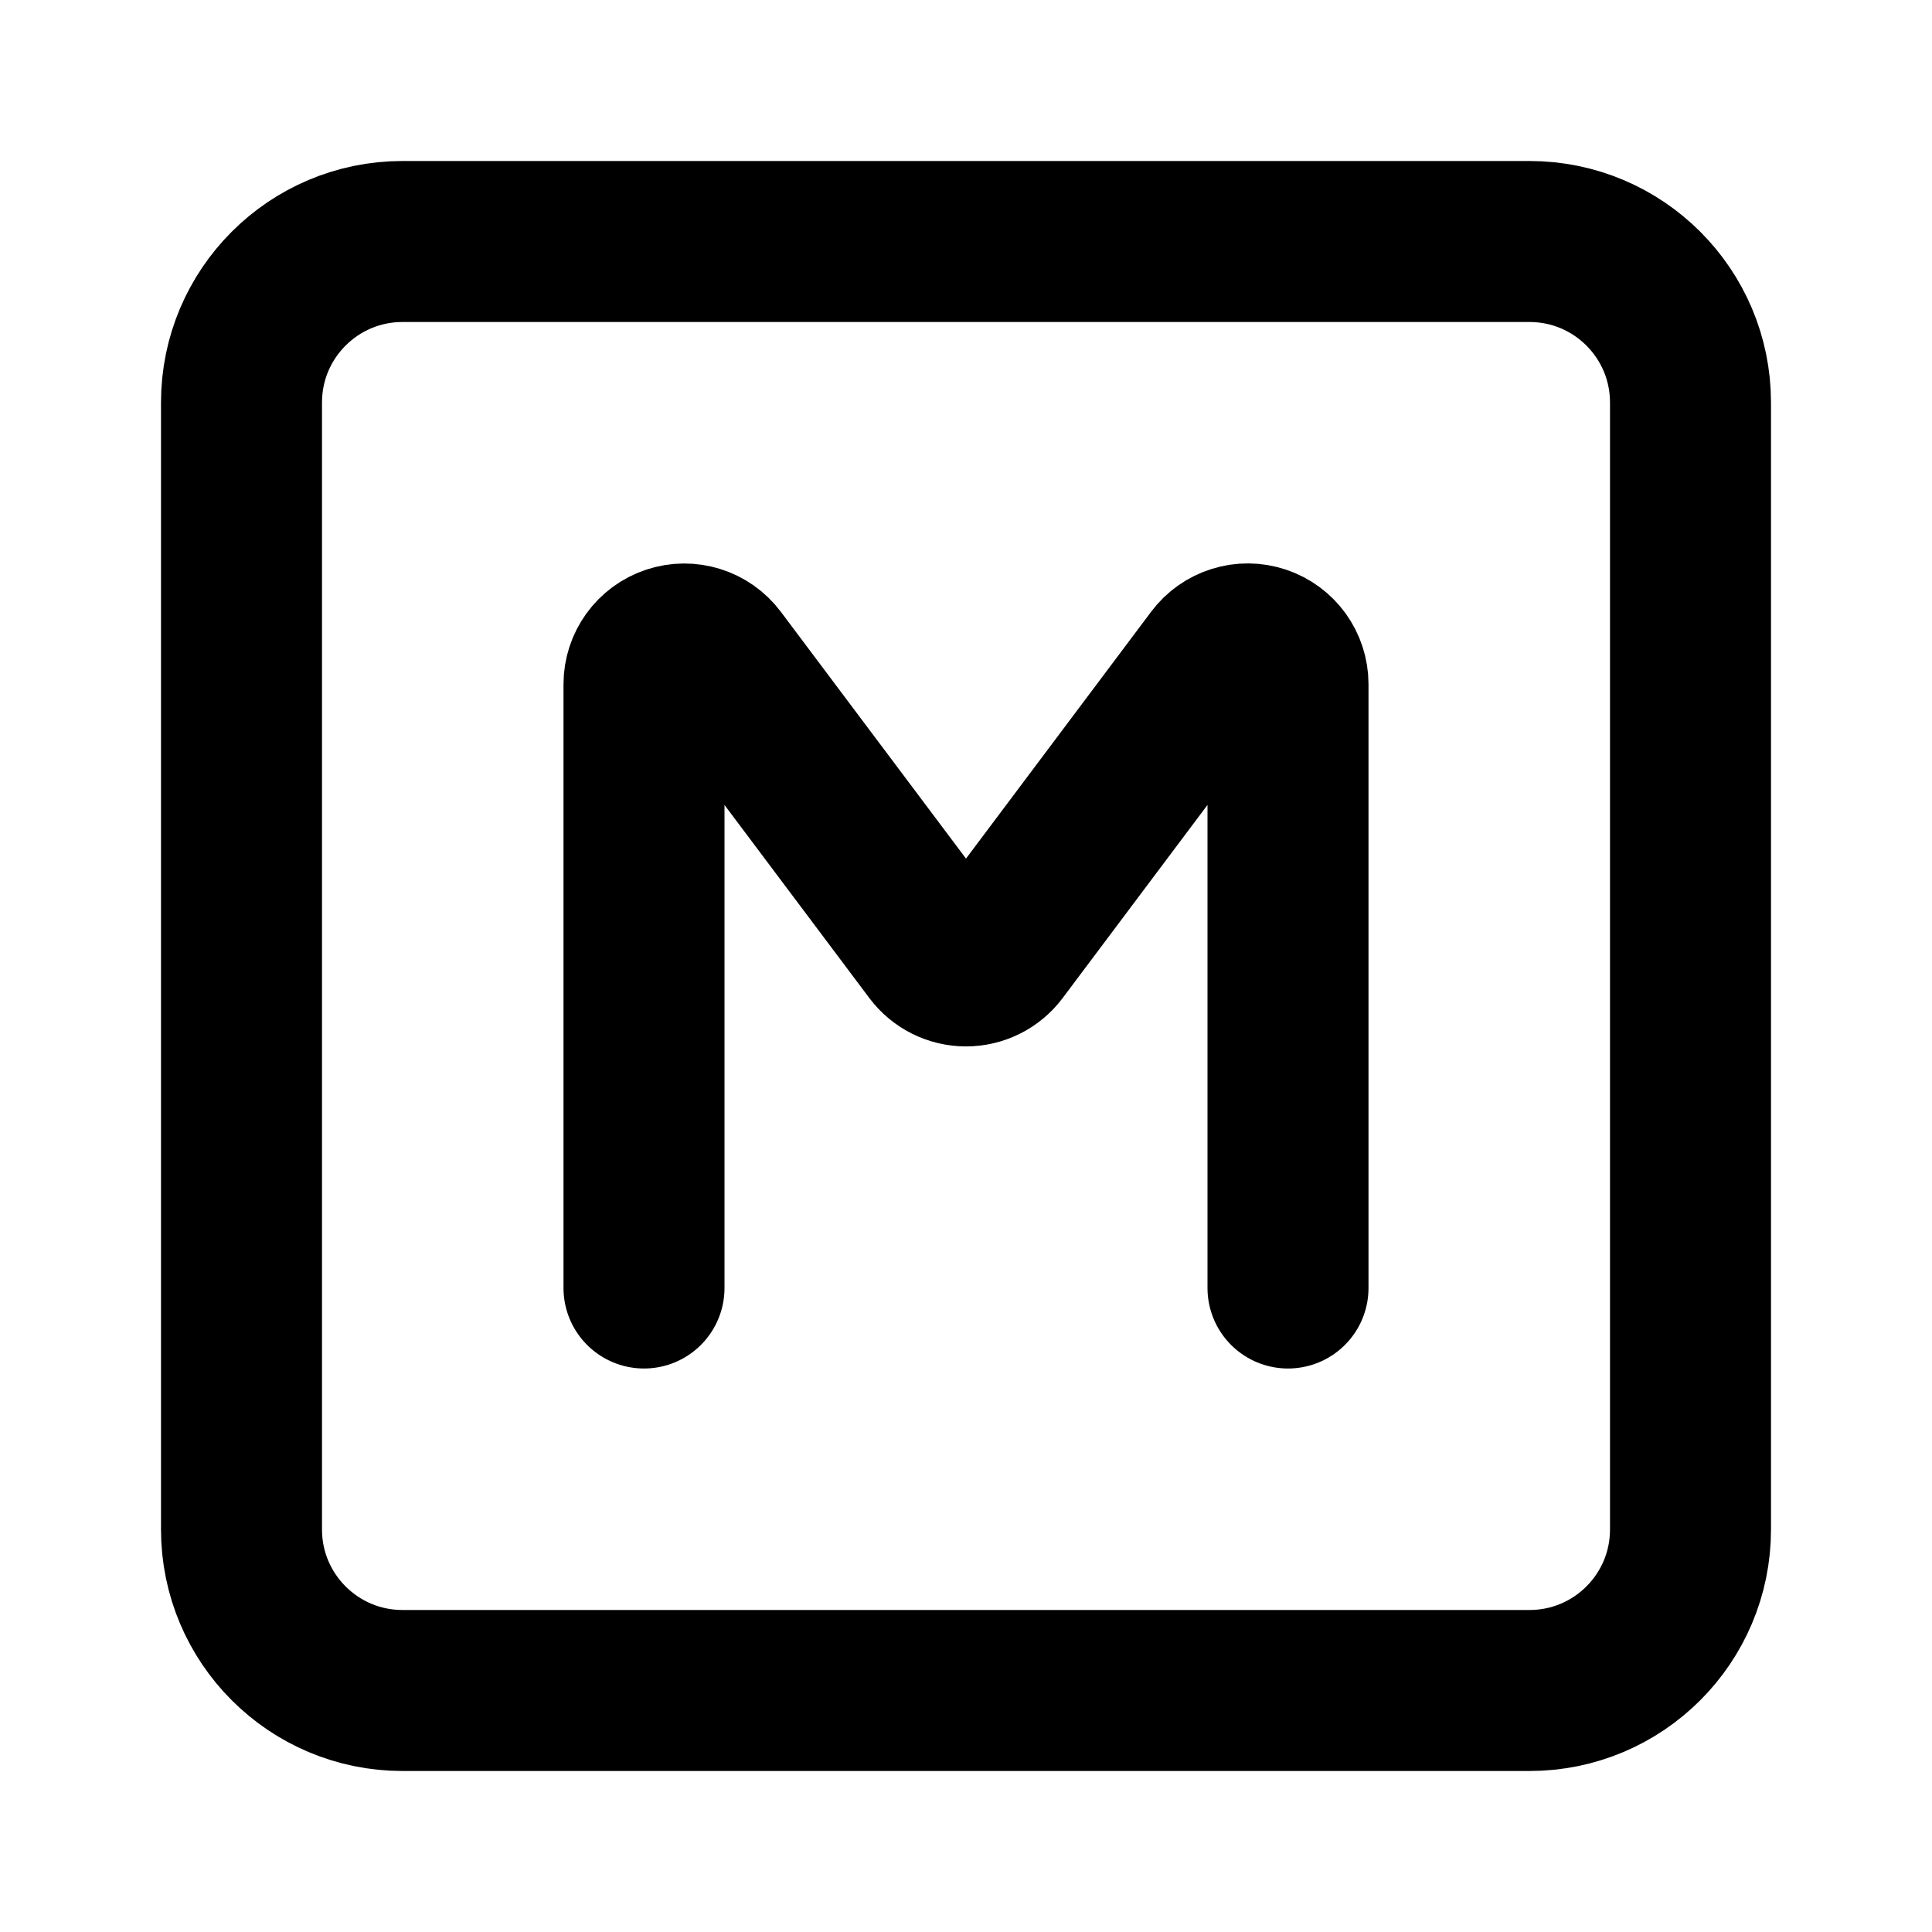
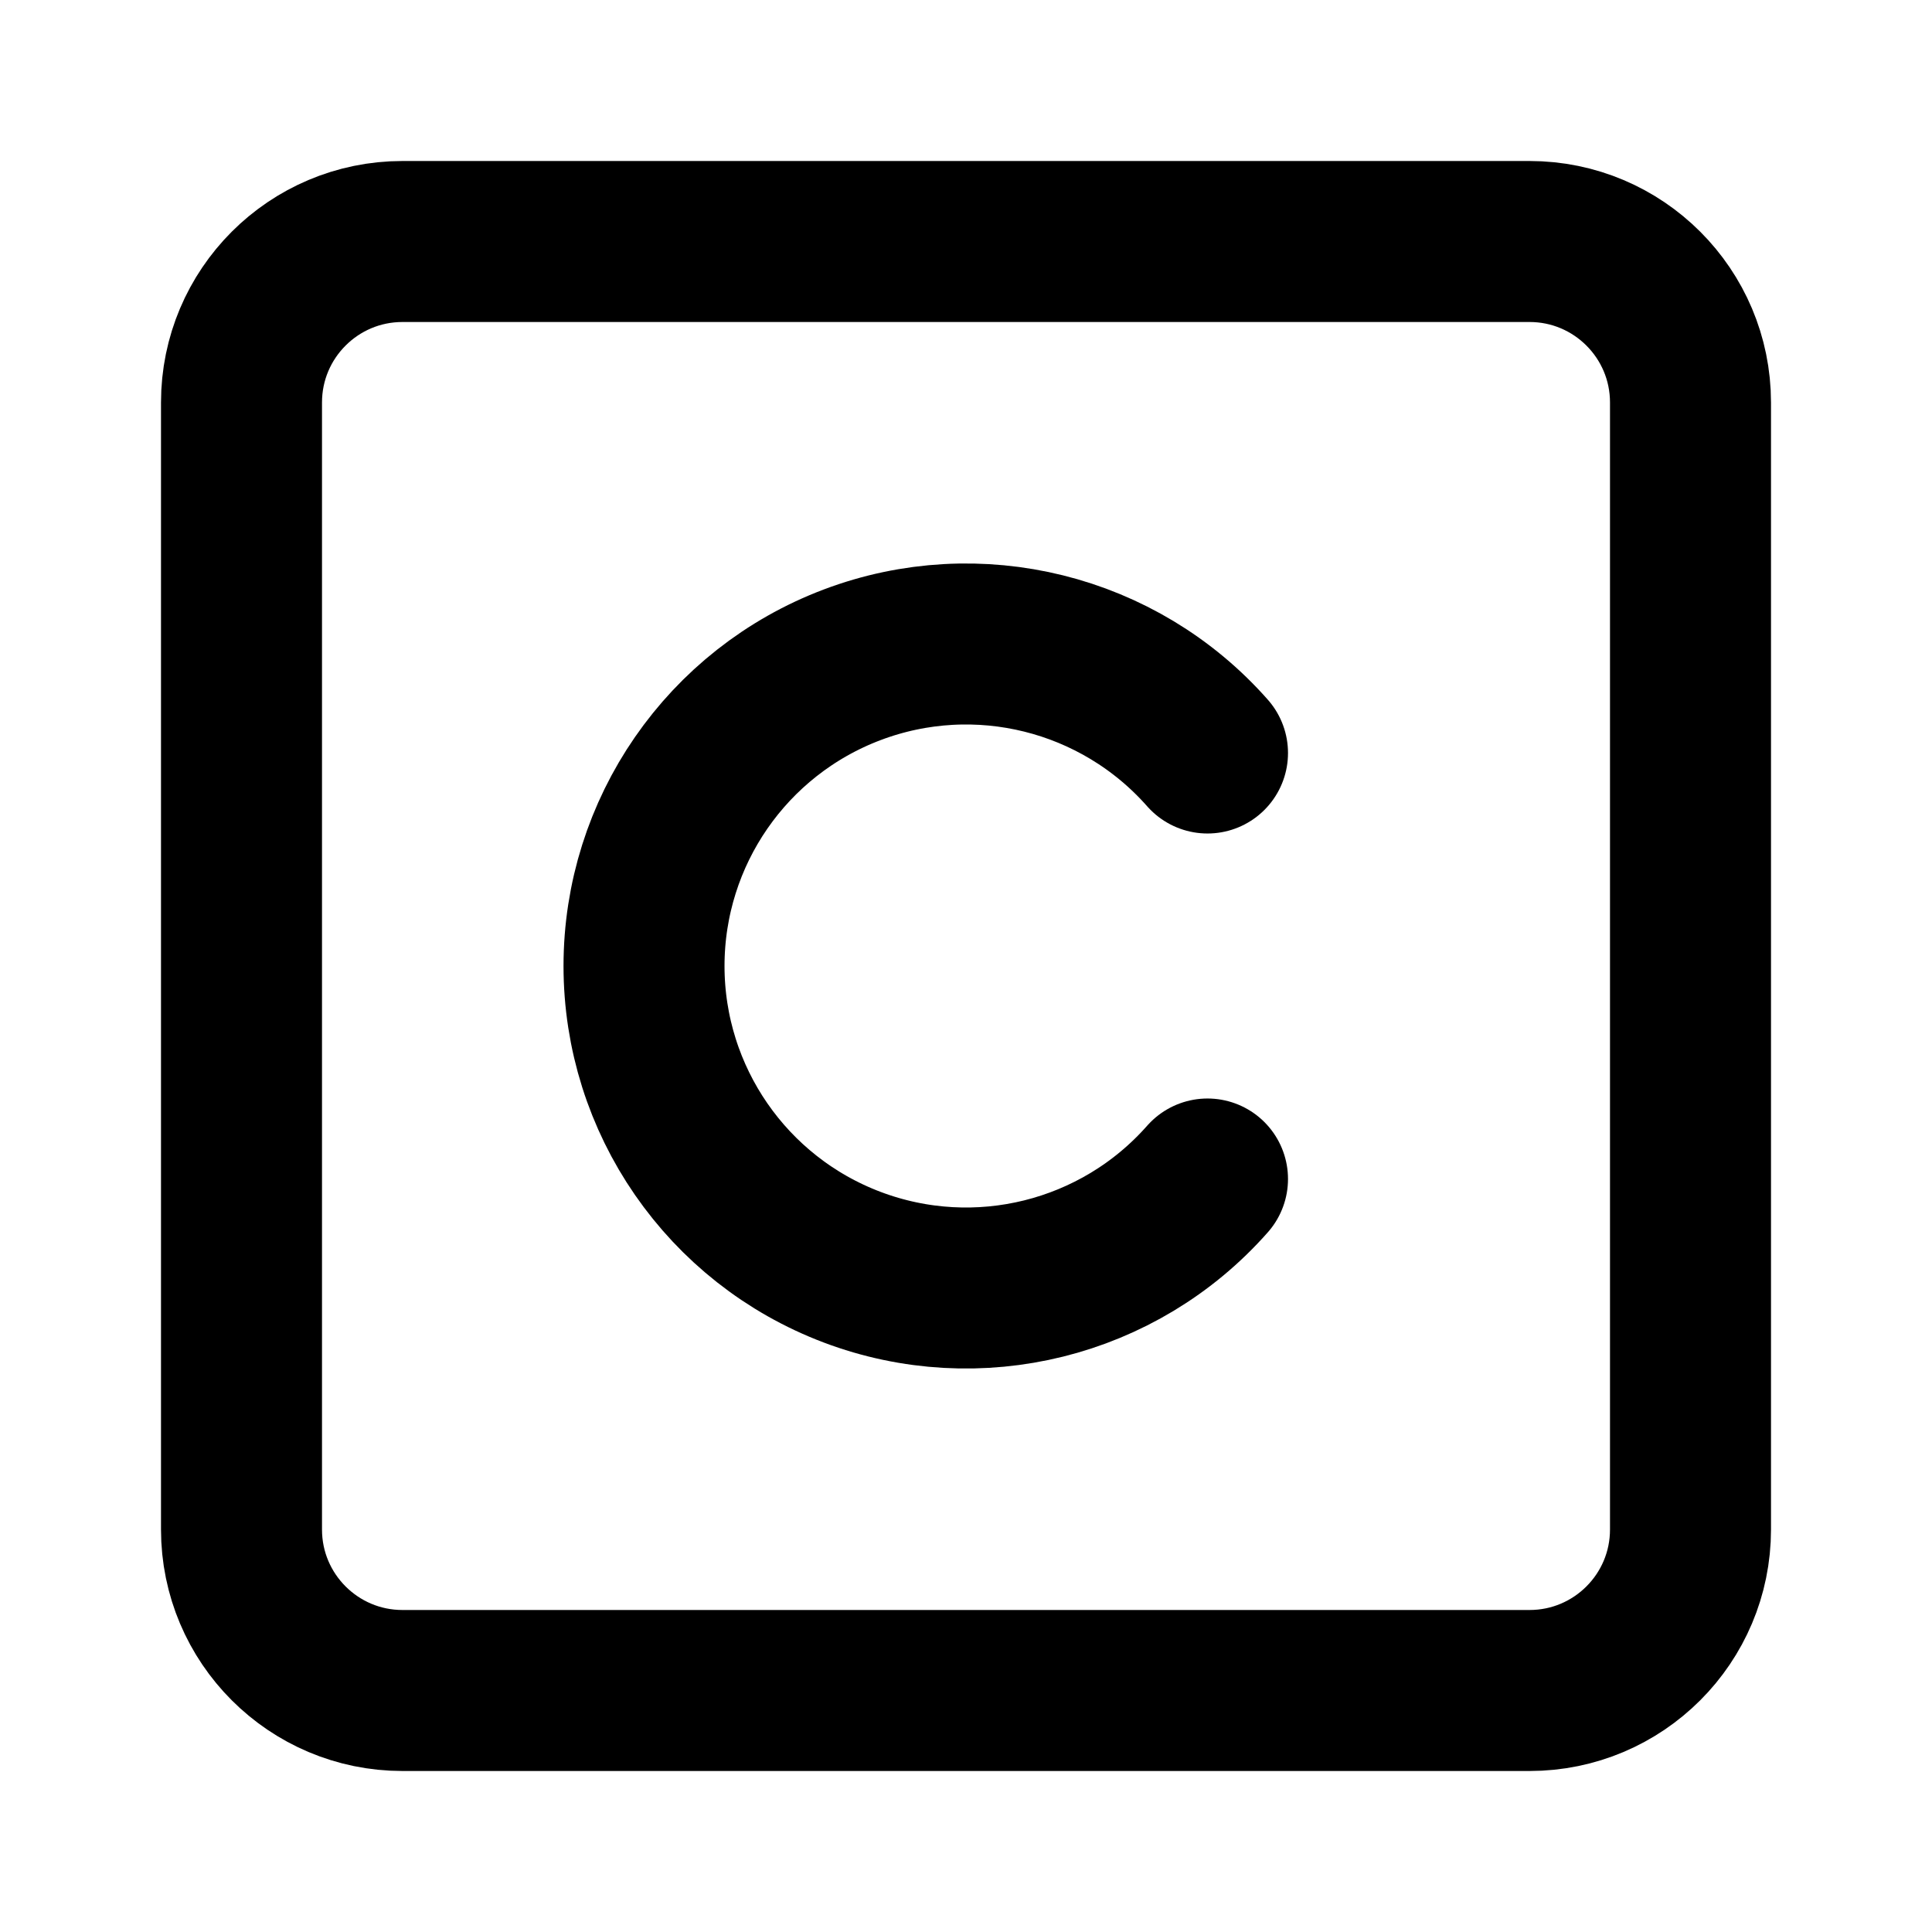
<svg xmlns="http://www.w3.org/2000/svg" viewBox="0 0 24 24" fill="none" stroke="currentColor" stroke-width="2" stroke-linecap="round" stroke-linejoin="round">
-   <path d="M8 16V8.5a.5.5 0 0 1 .9-.3l2.7 3.599a.5.5 0 0 0 .8 0l2.7-3.6a.5.5 0 0 1 .9.3V16" />
-   <rect x="3" y="3" width="18" height="18" rx="2" />
+   <path d="M15 9.354a4 4 0 1 0 0 5.292" />
+   <rect width="18" height="18" x="3" y="3" rx="2" />
</svg>
